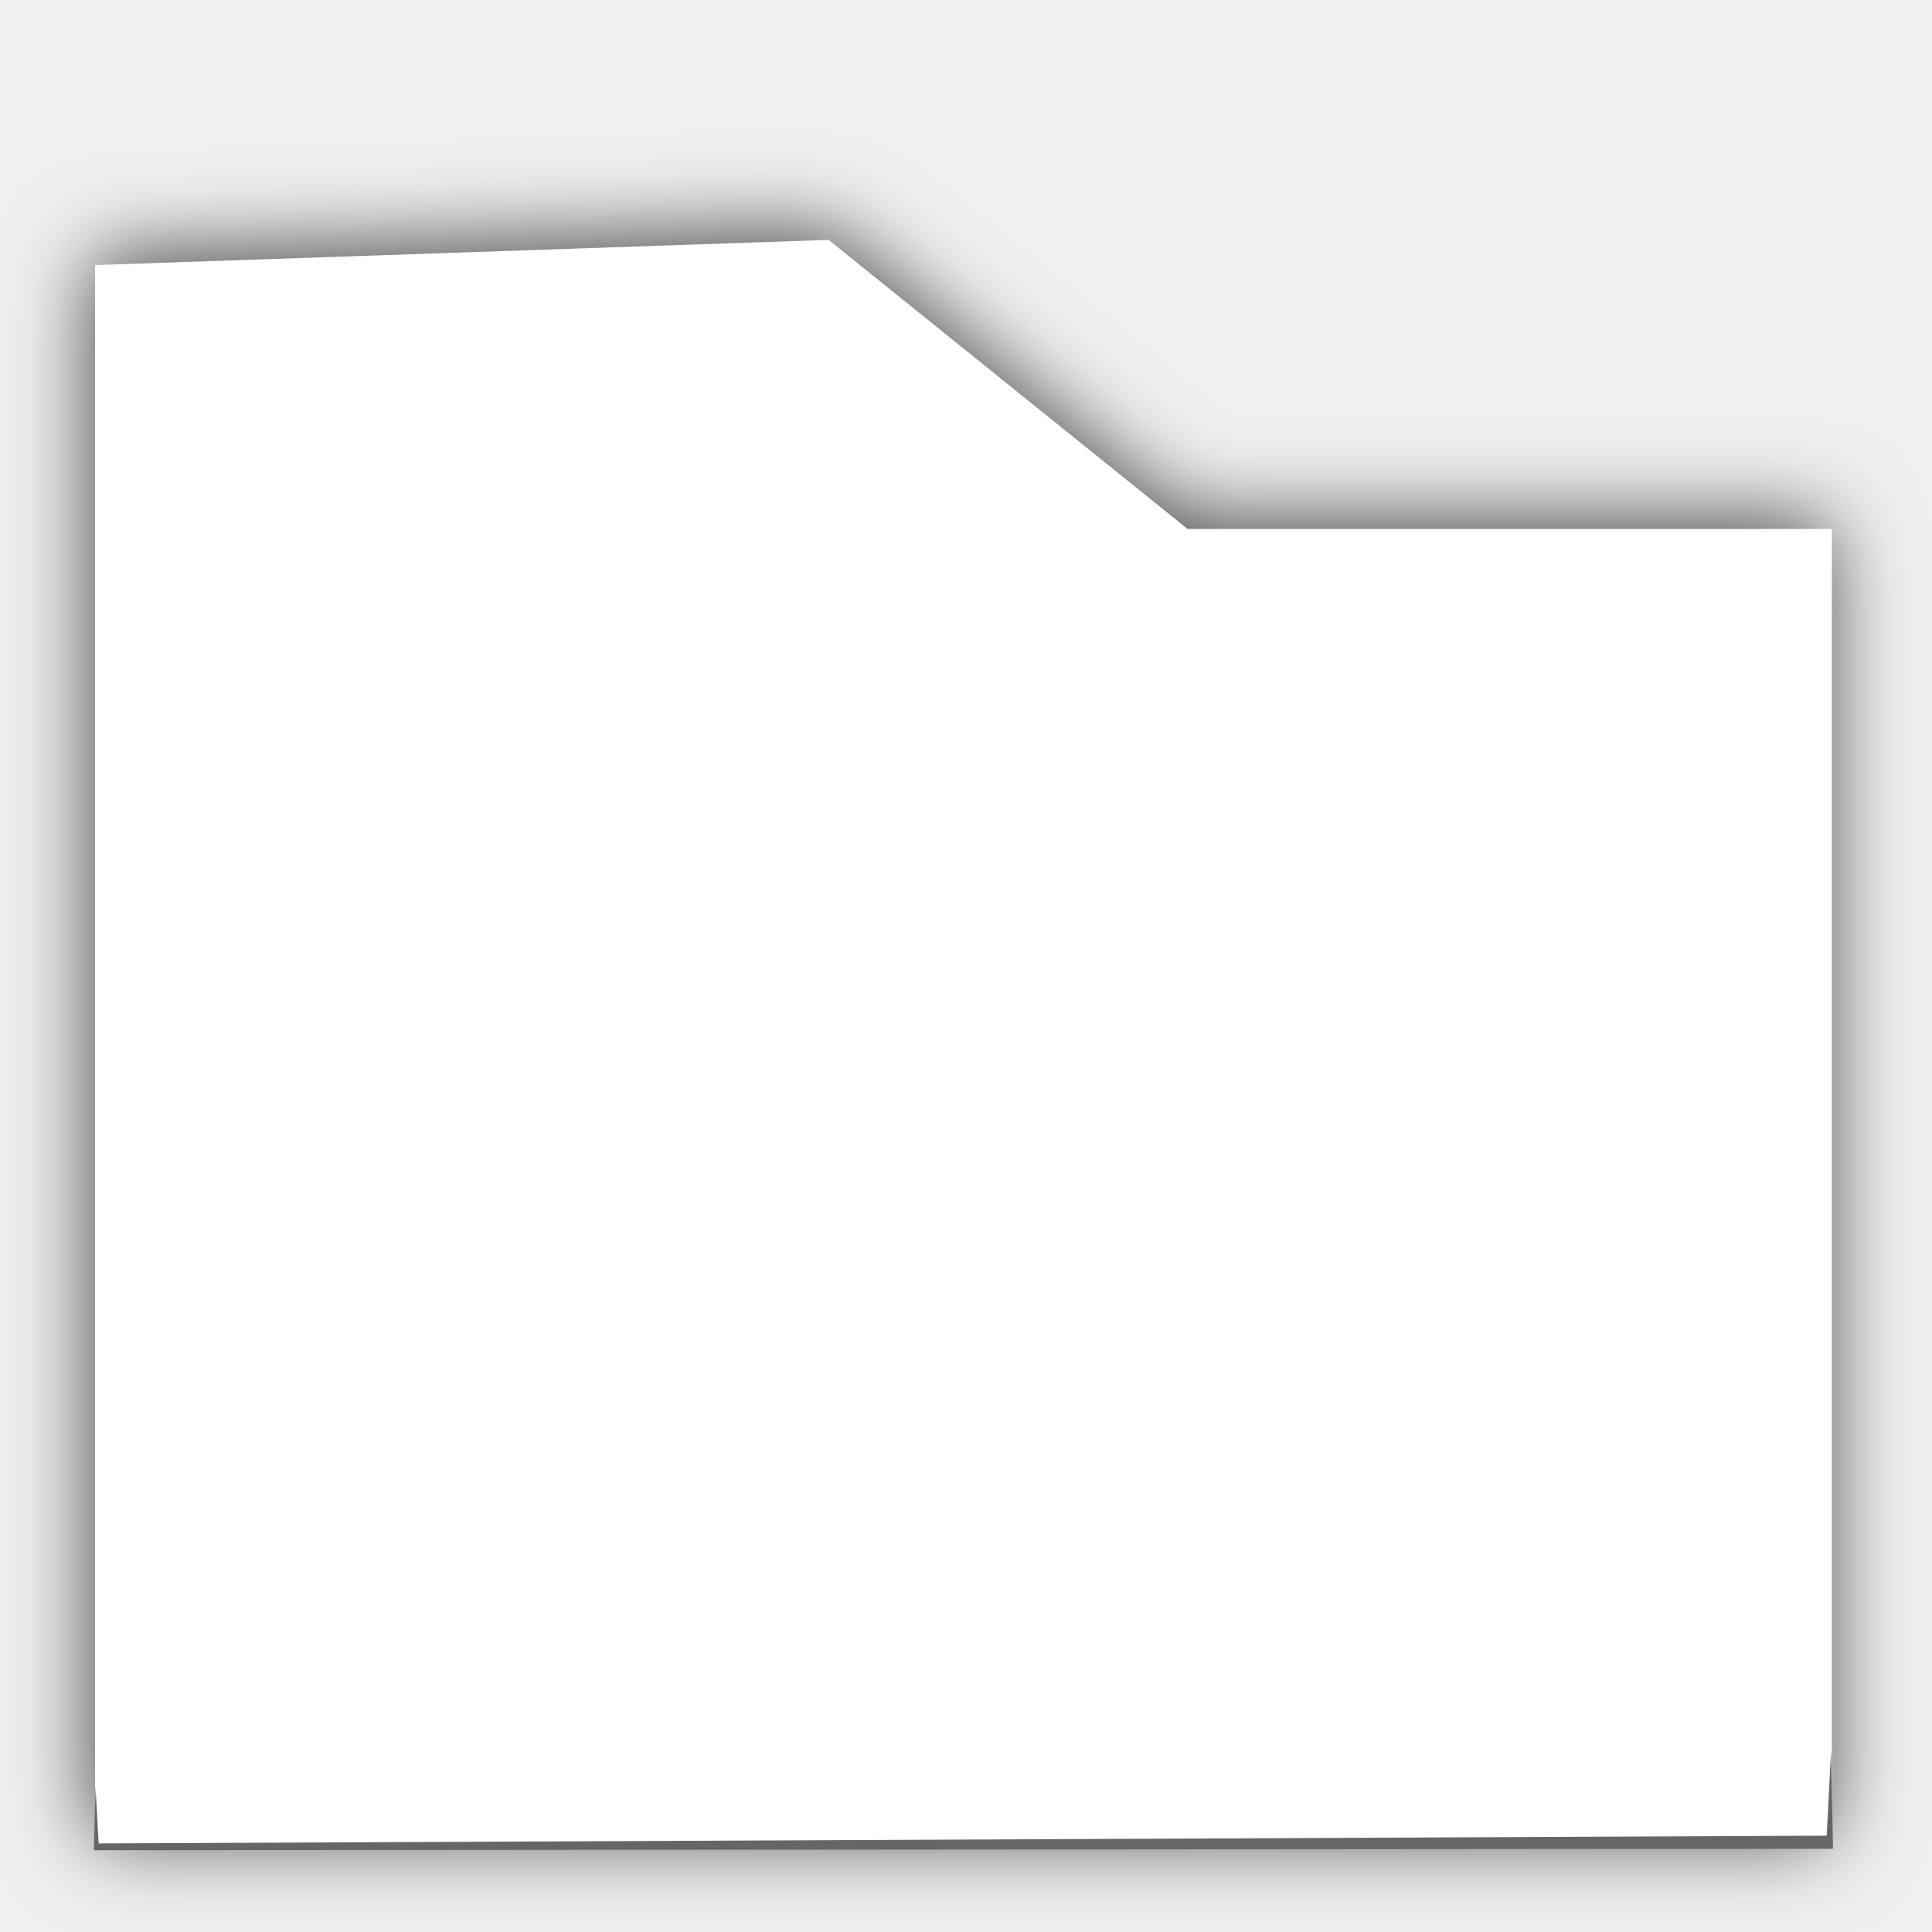
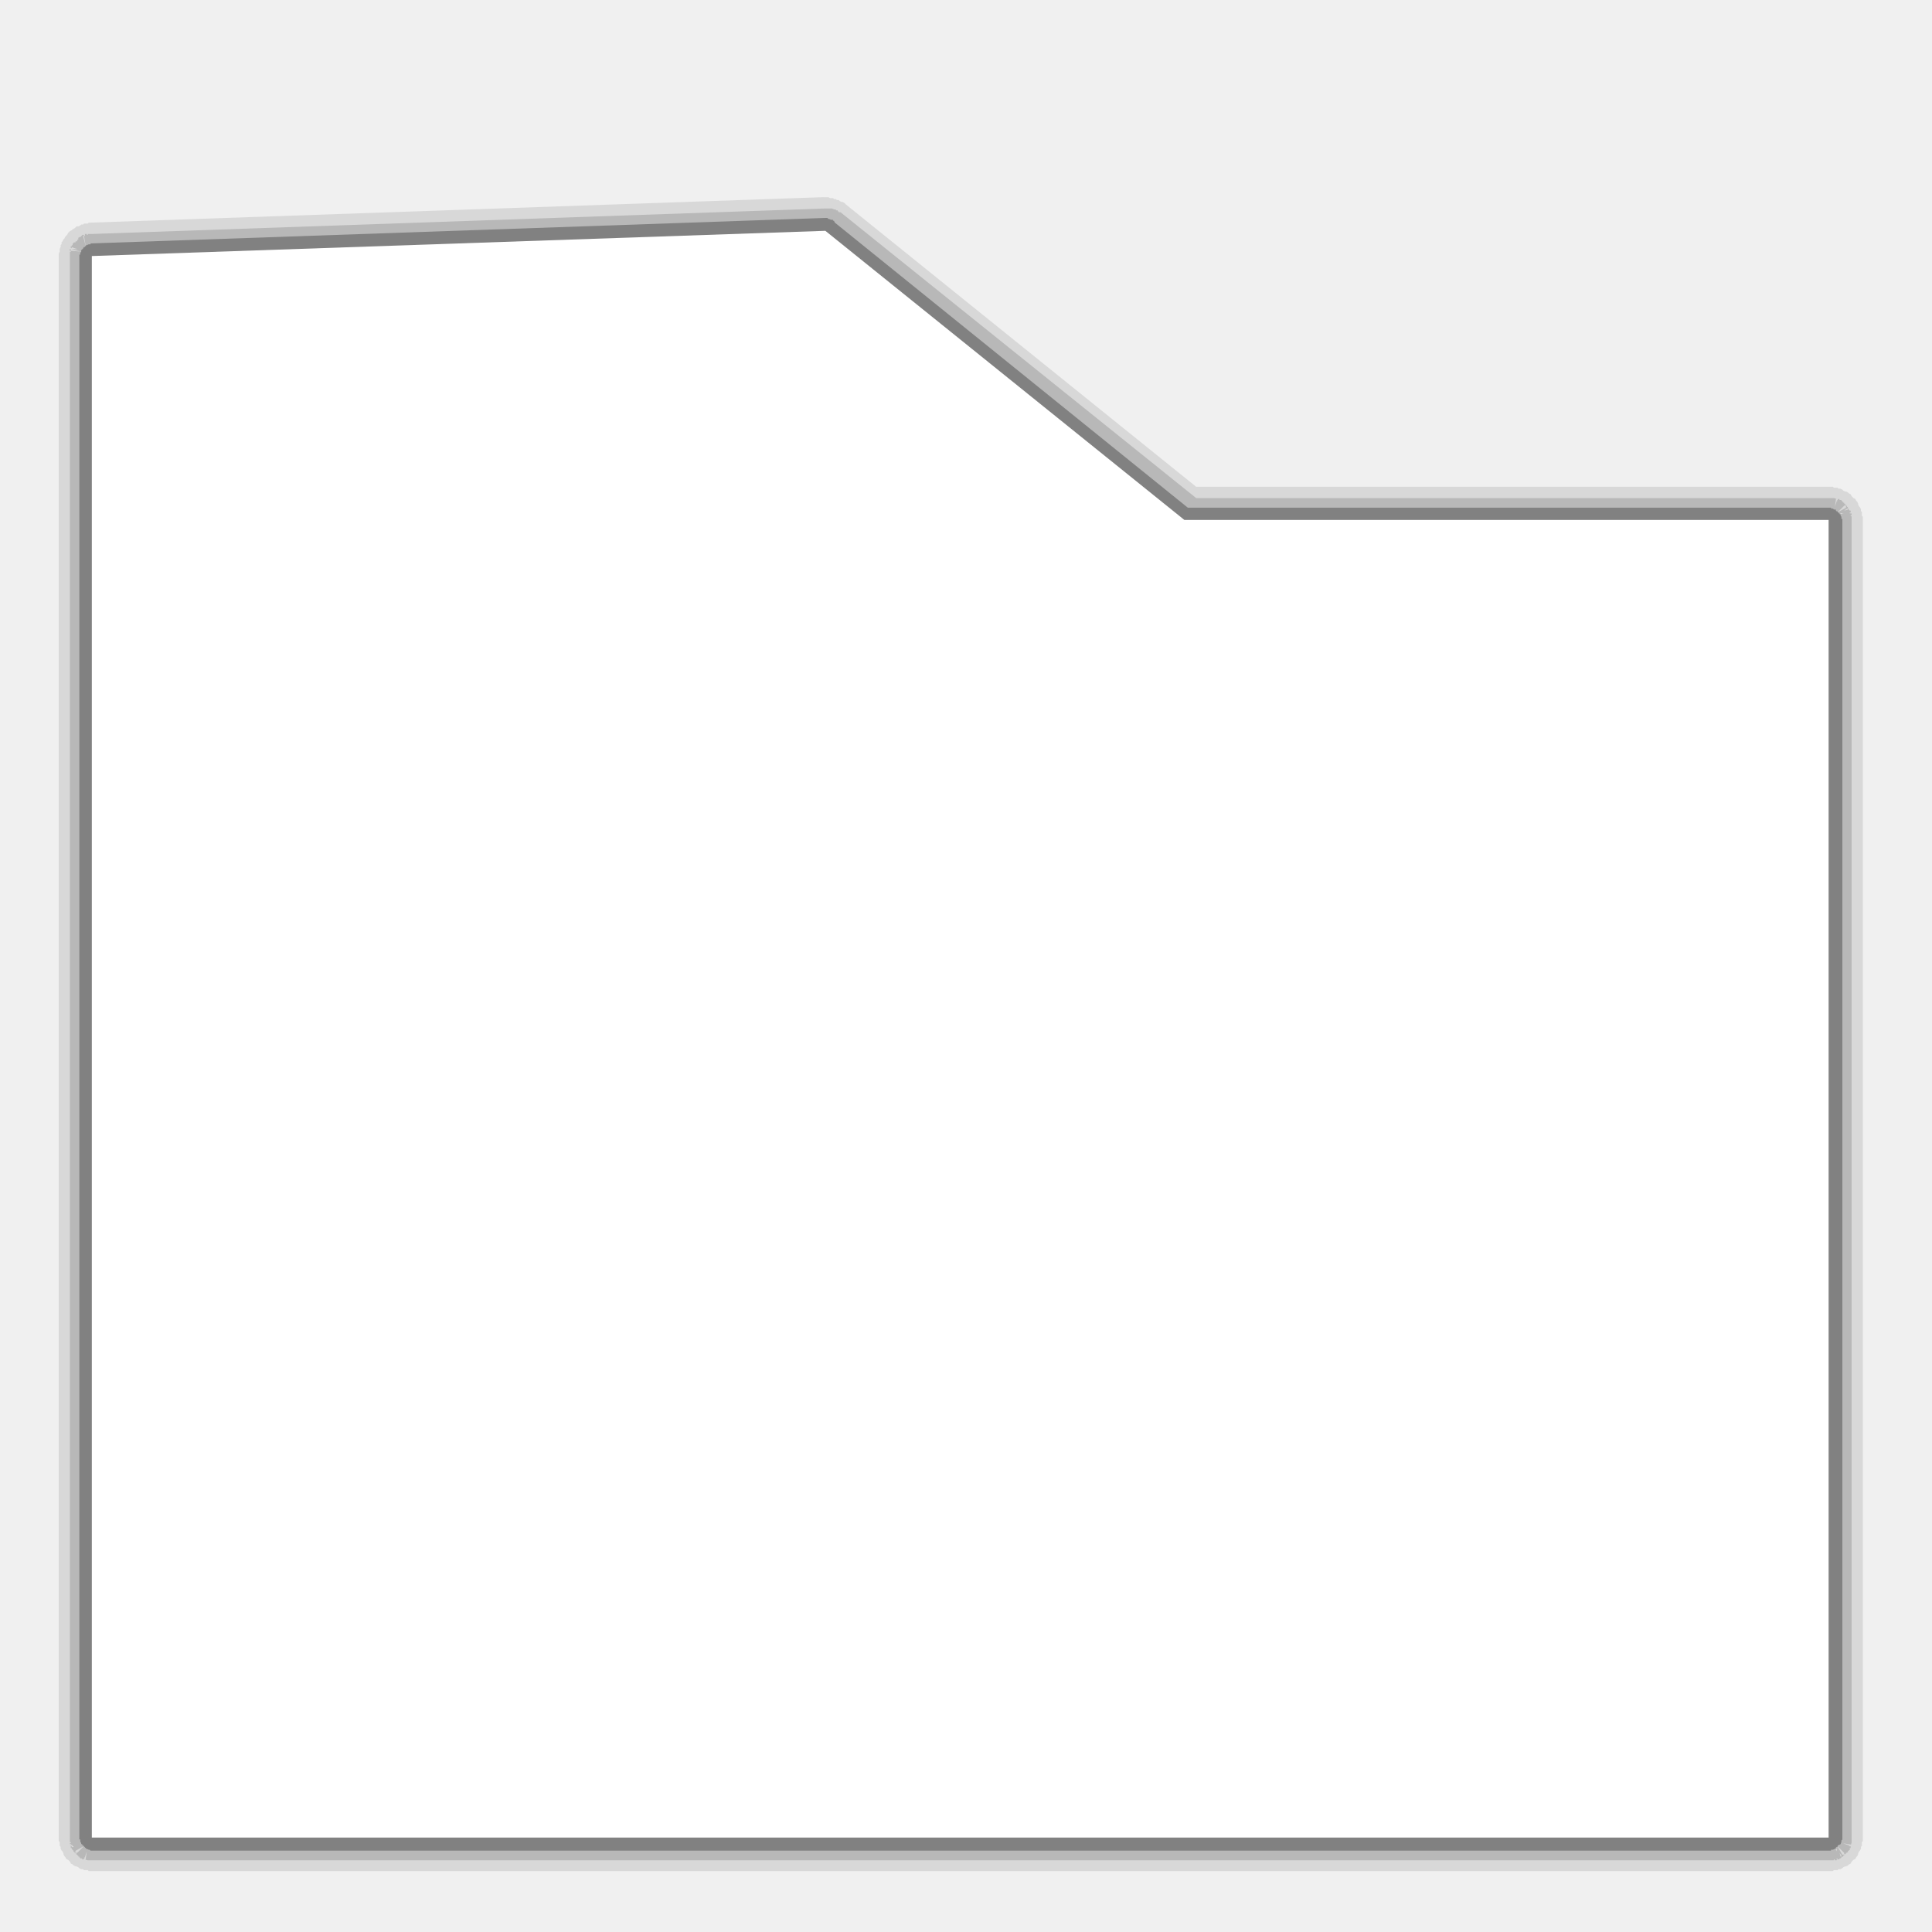
- <svg xmlns="http://www.w3.org/2000/svg" width="64px" height="64px" id="svg2985" version="1.1">
+ <svg xmlns="http://www.w3.org/2000/svg" version="1.1" width="64" height="64" id="svg2985">
  <defs id="defs2987">
    <linearGradient id="linearGradient3765">
-       <stop style="stop-color:#c8c8c8;stop-opacity:1;" offset="0" id="stop3767" />
-       <stop style="stop-color:#ffffff;stop-opacity:1;" offset="1" id="stop3769" />
+       <stop id="stop3767" style="stop-color:#c8c8c8;stop-opacity:1" offset="0" />
+       <stop id="stop3769" style="stop-color:#ffffff;stop-opacity:1" offset="1" />
    </linearGradient>
-     <filter id="filter3787">
-       <feGaussianBlur stdDeviation="1.382" id="feGaussianBlur3789" />
-     </filter>
-     <filter id="filter3814">
-       <feGaussianBlur stdDeviation="1.384" id="feGaussianBlur3816" />
-     </filter>
  </defs>
-   <g id="g3755">
-     <path style="fill:#000000;stroke:none;display:inline;filter:url(#filter3814);opacity:0.7" d="m 3.052,8.495 0,52.39 57.533,0 0,-43.648 -21.342,0 -11.892,-9.578 z" id="path3758-0" />
+   <g id="g3755" style="display:inline">
+     <path style="opacity:0.1;fill:#000000;stroke:none;display:inline" id="path2992" d="M 27.281,6.531 3,7.375 c -1.527e-4,8.7e-6 -0.062,-1.59e-5 -0.062,0 -1.521e-4,1.59e-5 -0.031,0.031 -0.031,0.031 -1.512e-4,2.31e-5 -0.062,-3.02e-5 -0.062,0 -1.5e-4,3.02e-5 -0.062,-3.73e-5 -0.062,0 -1.484e-4,3.73e-5 -0.031,0.031 -0.031,0.031 -1.464e-4,4.42e-5 -0.062,-5.11e-5 -0.062,0 -1.442e-4,5.11e-5 -0.031,0.031 -0.031,0.031 -1.416e-4,5.79e-5 -0.062,0.031 -0.062,0.031 -1.387e-4,6.45e-5 -0.062,-7.1e-5 -0.062,0 -1.355e-4,7.1e-5 -0.031,0.031 -0.031,0.031 -1.32e-4,7.73e-5 -0.031,0.031 -0.031,0.031 -1.282e-4,8.35e-5 -0.062,0.031 -0.062,0.031 -1.241e-4,8.95e-5 -0.031,0.031 -0.031,0.031 -1.197e-4,9.52e-5 -0.062,0.031 -0.062,0.031 -1.151e-4,1.008e-4 -0.031,0.031 -0.031,0.031 -1.102e-4,1.061e-4 -0.031,0.031 -0.031,0.031 -1.05e-4,1.112e-4 -0.031,0.062 -0.031,0.062 -9.97e-5,1.161e-4 -0.031,0.031 -0.031,0.031 -9.41e-5,1.206e-4 -0.031,0.031 -0.031,0.031 -8.82e-5,1.25e-4 -0.031,0.062 -0.031,0.062 -8.22e-5,1.29e-4 -0.031,0.031 -0.031,0.031 -7.6e-5,1.327e-4 -0.031,0.062 -0.031,0.062 -6.97e-5,1.362e-4 -0.031,0.031 -0.031,0.031 -6.31e-5,1.393e-4 5.65e-5,0.062 0,0.062 -5.65e-5,1.422e-4 -0.031,0.031 -0.031,0.031 -4.97e-5,1.447e-4 4.28e-5,0.062 0,0.062 -4.28e-5,1.469e-4 -0.031,0.062 -0.031,0.062 -3.58e-5,1.487e-4 2.87e-5,0.031 0,0.031 -2.87e-5,1.502e-4 2.16e-5,0.062 0,0.062 -2.16e-5,1.514e-4 -0.031,0.062 -0.031,0.062 -1.44e-5,1.523e-4 7.2e-6,0.031 0,0.031 -7.2e-6,1.528e-4 -1e-7,0.062 0,0.062 l 0,52.375 c 2e-7,1.58e-4 -8e-6,0.062 0,0.062 8e-6,1.58e-4 -1.57e-5,0.062 0,0.062 1.57e-5,1.58e-4 0.031,0.031 0.031,0.031 2.34e-5,1.57e-4 -3.1e-5,0.062 0,0.062 3.1e-5,1.55e-4 -3.86e-5,0.062 0,0.062 3.86e-5,1.54e-4 0.031,0.031 0.031,0.031 4.61e-5,1.52e-4 -5.35e-5,0.062 0,0.062 5.35e-5,1.49e-4 0.031,0.062 0.031,0.062 6.07e-5,1.46e-4 0.031,0.031 0.031,0.031 6.78e-5,1.43e-4 0.031,0.062 0.031,0.062 7.47e-5,1.4e-4 -8.15e-5,0.031 0,0.031 8.15e-5,1.36e-4 0.031,0.062 0.031,0.062 8.81e-5,1.32e-4 0.031,0.031 0.031,0.031 9.44e-5,1.27e-4 0.031,0.062 0.031,0.062 1.005e-4,1.22e-4 0.062,0.031 0.062,0.031 1.064e-4,1.17e-4 0.031,0.031 0.031,0.031 1.12e-4,1.12e-4 0.031,0.031 0.031,0.031 1.174e-4,1.06e-4 0.031,0.062 0.031,0.062 1.224e-4,1.01e-4 0.062,0.031 0.062,0.031 1.272e-4,9.4e-5 0.031,0.031 0.031,0.031 1.317e-4,8.8e-5 0.062,0.031 0.062,0.031 1.358e-4,8.1e-5 0.031,-7.5e-5 0.031,0 1.397e-4,7.5e-5 0.062,0.031 0.062,0.031 1.432e-4,6.8e-5 0.031,0.031 0.031,0.031 1.463e-4,6.1e-5 0.062,0.031 0.062,0.031 1.491e-4,5.3e-5 0.062,-4.6e-5 0.062,0 1.516e-4,4.6e-5 0.031,0.031 0.031,0.031 1.536e-4,3.9e-5 0.062,-3.1e-5 0.062,0 1.553e-4,3.1e-5 0.062,-2.3e-5 0.062,0 1.567e-4,2.3e-5 0.031,0.031 0.031,0.031 1.576e-4,1.6e-5 0.062,-8e-6 0.062,0 1.582e-4,8e-6 0.062,0 0.062,0 l 57.531,0 c 1.58e-4,0 0.062,8e-6 0.062,0 1.58e-4,-8e-6 0.062,1.6e-5 0.062,0 1.58e-4,-1.6e-5 0.031,-0.031 0.031,-0.031 1.57e-4,-2.3e-5 0.062,3.1e-5 0.062,0 1.55e-4,-3.1e-5 0.062,3.9e-5 0.062,0 1.54e-4,-3.9e-5 0.031,-0.031 0.031,-0.031 1.52e-4,-4.6e-5 0.062,5.3e-5 0.062,0 1.49e-4,-5.3e-5 0.062,-0.031 0.062,-0.031 1.46e-4,-6.1e-5 0.031,-0.031 0.031,-0.031 1.43e-4,-6.8e-5 0.062,-0.031 0.062,-0.031 1.4e-4,-7.5e-5 0.031,8.1e-5 0.031,0 1.36e-4,-8.1e-5 0.062,-0.031 0.062,-0.031 1.32e-4,-8.8e-5 0.031,-0.031 0.031,-0.031 1.27e-4,-9.4e-5 0.062,-0.031 0.062,-0.031 1.22e-4,-1.01e-4 0.031,-0.062 0.031,-0.062 1.17e-4,-1.06e-4 0.031,-0.031 0.031,-0.031 1.12e-4,-1.12e-4 0.031,-0.031 0.031,-0.031 1.06e-4,-1.17e-4 0.062,-0.031 0.062,-0.031 1.01e-4,-1.22e-4 0.031,-0.062 0.031,-0.062 9.4e-5,-1.27e-4 0.031,-0.031 0.031,-0.031 8.8e-5,-1.32e-4 0.031,-0.062 0.031,-0.062 8.1e-5,-1.36e-4 -7.5e-5,-0.031 0,-0.031 7.5e-5,-1.4e-4 0.031,-0.062 0.031,-0.062 6.8e-5,-1.43e-4 0.031,-0.031 0.031,-0.031 6.1e-5,-1.46e-4 0.031,-0.062 0.031,-0.062 5.3e-5,-1.49e-4 -4.6e-5,-0.062 0,-0.062 4.6e-5,-1.52e-4 0.031,-0.031 0.031,-0.031 3.9e-5,-1.54e-4 -3.1e-5,-0.062 0,-0.062 3.1e-5,-1.55e-4 -2.3e-5,-0.062 0,-0.062 2.3e-5,-1.57e-4 0.031,-0.031 0.031,-0.031 1.6e-5,-1.58e-4 -8e-6,-0.062 0,-0.062 8e-6,-1.58e-4 0,-0.062 0,-0.062 l 0,-43.625 c 0,-1.58e-4 8e-6,-0.062 0,-0.062 -8e-6,-1.58e-4 1.6e-5,-0.062 0,-0.062 -1.6e-5,-1.58e-4 -0.031,-0.031 -0.031,-0.031 -2.3e-5,-1.57e-4 3.1e-5,-0.062 0,-0.062 -3.1e-5,-1.55e-4 3.9e-5,-0.062 0,-0.062 -3.9e-5,-1.54e-4 -0.031,-0.031 -0.031,-0.031 -4.6e-5,-1.52e-4 5.3e-5,-0.062 0,-0.062 -5.3e-5,-1.49e-4 -0.031,-0.062 -0.031,-0.062 -6.1e-5,-1.46e-4 -0.031,-0.031 -0.031,-0.031 -6.8e-5,-1.43e-4 -0.031,-0.062 -0.031,-0.062 -7.5e-5,-1.4e-4 8.1e-5,-0.031 0,-0.031 -8.1e-5,-1.36e-4 -0.031,-0.062 -0.031,-0.062 -8.8e-5,-1.32e-4 -0.031,-0.031 -0.031,-0.031 -9.4e-5,-1.27e-4 -0.031,-0.062 -0.031,-0.062 -1.01e-4,-1.22e-4 -0.062,-0.031 -0.062,-0.031 -1.06e-4,-1.17e-4 -0.031,-0.031 -0.031,-0.031 -1.12e-4,-1.12e-4 -0.031,-0.031 -0.031,-0.031 -1.17e-4,-1.06e-4 -0.031,-0.062 -0.031,-0.062 -1.22e-4,-1.01e-4 -0.062,-0.031 -0.062,-0.031 -1.27e-4,-9.4e-5 -0.031,-0.031 -0.031,-0.031 -1.32e-4,-8.8e-5 -0.062,-0.031 -0.062,-0.031 -1.36e-4,-8.1e-5 -0.031,7.5e-5 -0.031,0 -1.4e-4,-7.5e-5 -0.062,-0.031 -0.062,-0.031 -1.43e-4,-6.8e-5 -0.031,-0.031 -0.031,-0.031 -1.46e-4,-6.1e-5 -0.062,-0.031 -0.062,-0.031 -1.49e-4,-5.3e-5 -0.062,4.6e-5 -0.062,0 -1.52e-4,-4.6e-5 -0.031,-0.031 -0.031,-0.031 -1.54e-4,-3.9e-5 -0.062,3.1e-5 -0.062,0 -1.55e-4,-3.1e-5 -0.062,2.3e-5 -0.062,0 -1.57e-4,-2.3e-5 -0.031,-0.031 -0.031,-0.031 -1.58e-4,-1.6e-5 -0.062,8e-6 -0.062,0 -1.58e-4,-8e-6 -0.062,0 -0.062,0 L 39.625,16.125 28.031,6.781 C 28.031,6.781 28,6.75 28,6.75 c -1.17e-4,-8.6e-5 -0.031,-0.031 -0.031,-0.031 -1.2e-4,-8.07e-5 -0.062,-0.031 -0.062,-0.031 -1.24e-4,-7.52e-5 -0.031,6.96e-5 -0.031,0 -1.27e-4,-6.96e-5 -0.062,-0.031 -0.062,-0.031 -1.3e-4,-6.38e-5 -0.031,-0.031 -0.031,-0.031 -1.33e-4,-5.79e-5 -0.062,5.19e-5 -0.062,0 -1.35e-4,-5.19e-5 -0.031,-0.031 -0.031,-0.031 -1.37e-4,-4.58e-5 -0.062,3.96e-5 -0.062,0 -1.39e-4,-3.96e-5 -0.031,-0.031 -0.031,-0.031 -1.41e-4,-3.33e-5 -0.062,2.7e-5 -0.062,0 -1.42e-4,-2.7e-5 -0.031,2.06e-5 -0.031,0 -1.43e-4,-2.06e-5 -0.062,-0.031 -0.062,-0.031 -1.44e-4,-1.41e-5 -0.031,7.6e-6 -0.031,0 -1.45e-4,-7.6e-6 -0.062,1.2e-6 -0.062,0 -1.45e-4,-1.2e-6 -0.062,-5.3e-6 -0.062,0 z" />
+     <path style="opacity:0.15;fill:#000000;stroke:none;display:inline" id="path2994" d="M 27.344,6.906 3.062,7.75 c 0.008,0 -0.03,-2.95e-5 -0.031,0 -8.626e-4,-2.95e-5 -0.039,0 -0.031,0 0.004,0 -0.035,2.055e-4 -0.031,0 0.004,-2.055e-4 -0.035,4.104e-4 -0.031,0 a 0.389,0.389 0 0 0 -0.031,0 c 0,0 -5.021e-4,0.026 0,0.031 -0.004,-5.72e-5 -0.025,2.66e-5 -0.031,0 -6.662e-4,-0.005 0,-0.031 0,-0.031 a 0.389,0.389 0 0 0 -0.031,0 0.389,0.389 0 0 0 -0.031,0 c 0,0 0.004,0.029 0,0.031 0,0 -6.879e-4,0.027 0,0.031 -1.304e-4,1.15e-5 -0.031,-1.44e-5 -0.031,0 0,0 0.062,0.375 0.062,0.375 0,0 -0.094,-0.375 -0.094,-0.375 a 0.389,0.389 0 0 0 0.031,0 c -8.929e-4,-0.004 0,-0.031 0,-0.031 -0.011,0.006 -0.021,-0.006 -0.031,0 0,0 -0.031,0 -0.031,0 a 0.389,0.389 0 0 0 0,0.031 0.389,0.389 0 0 0 -0.031,0 c 0,0 0.003,0.029 0,0.031 -0.005,0.004 -0.023,-0.006 -0.031,0 C 2.634,7.861 2.594,7.875 2.594,7.875 a 0.389,0.389 0 0 0 0,0.031 c -0.007,0.008 0.005,0.026 0,0.031 -0.002,0.003 -0.031,0 -0.031,0 l 0,0.031 C 2.55,7.99 2.531,8 2.531,8 c 0,0 -0.028,-0.008 -0.031,0 0,0 0.003,0.029 0,0.031 -0.005,0.005 -0.023,-0.007 -0.031,0 -0.008,0.007 -0.031,0 -0.031,0 a 0.389,0.389 0 0 0 0,0.031 0.389,0.389 0 0 0 -0.031,0 0.389,0.389 0 0 0 0,0.031 0.389,0.389 0 0 0 0,0.031 0.389,0.389 0 0 0 -0.031,0 c 0,0 0.005,0.02 0,0.031 -0.005,0.011 -0.031,0 -0.031,0 0,0 0,0.031 0,0.031 a 0.389,0.389 0 0 0 0,0.031 c 0,0 0.027,0.01 0.031,0 0,0 0,-0.031 0,-0.031 0,0 0.091,0.038 0.188,0.062 -0.03,-0.007 -0.036,0.006 -0.062,0 -0.057,-0.005 -0.125,-4.32e-5 -0.125,0 0,0 0.174,0.044 0.281,0.062 -0.081,-0.006 -0.237,-0.028 -0.281,-0.031 0.052,0.009 0.344,0.062 0.344,0.062 -9.4e-6,7.49e-5 -0.289,-0.031 -0.344,-0.031 -0.008,-0.001 -0.027,6.666e-4 -0.031,0 1.73e-5,-2.641e-4 5.54e-5,0.028 0,0.031 -0.005,-1.03e-5 -0.031,-3.443e-4 -0.031,0 -4.276e-4,0.008 4.91e-5,0.028 0,0.031 4.104e-4,-0.004 -2.055e-4,0.035 0,0.031 2.055e-4,-0.004 0,0.035 0,0.031 0,-0.008 -2.95e-5,0.03 0,0.031 -2.95e-5,8.626e-4 0,0.039 0,0.031 l 0,52.375 c 0,-0.008 -2.95e-5,0.03 0,0.031 4.104e-4,-0.004 -2.055e-4,0.035 0,0.031 0,-0.004 2.055e-4,0.035 0,0.031 2.31e-5,0.002 -3.06e-4,0.024 0,0.031 4.91e-5,0.003 -4.275e-4,0.023 0,0.031 0,0 0.027,5.87e-4 0.031,0 6.92e-5,0.003 -6.256e-4,0.021 0,0.031 -0.005,6.66e-4 -0.031,0 -0.031,0 0,0 0,0.031 0,0.031 l 0.031,0 L 2.375,61.125 c 0.005,-6.88e-4 0.023,0.001 0.031,0 -0.002,4.49e-4 0.002,0.031 0,0.031 0.005,-7.01e-4 0.023,0.001 0.031,0 1.538e-4,0.005 2.74e-5,0.032 0,0.031 -0.008,0.002 -0.027,-9.15e-4 -0.031,0 a 0.389,0.389 0 0 0 -0.031,0 0.389,0.389 0 0 0 0,-0.031 c -0.004,8.93e-4 -0.031,0 -0.031,0 0.006,0.011 -0.006,0.021 0,0.031 0,0 0,0.031 0,0.031 a 0.389,0.389 0 0 0 0.031,0 0.389,0.389 0 0 0 0,0.031 c 0,0 0.021,0.018 0.031,0.031 0.011,0.014 0.023,0.021 0.031,0.031 0,0 -0.007,0.02 0,0.031 l 0.031,0 c 0.004,0.004 -0.004,0.028 0,0.031 0.008,0.007 0.031,0 0.031,0 -0.004,-0.003 0.004,-0.028 0,-0.031 -0.008,-0.005 0.01,-0.024 0,-0.031 L 2.781,61.156 2.562,61.375 c 0,0 -0.022,0.004 -0.031,0 l 0,0.031 a 0.389,0.389 0 0 0 0,0.031 c 0.008,0.007 0.025,-0.005 0.031,0 0.006,0.005 0,0.031 0,0.031 0,0 0.026,-0.004 0.031,0 0.003,0.003 -0.003,0.029 0,0.031 0.006,0.005 0.031,0 0.031,0 0.005,0.004 0,0.031 0,0.031 0.012,0.006 0.031,0 0.031,0 a 0.389,0.389 0 0 0 0,0.031 c 0.013,0.005 0.031,0 0.031,0 0,0 0.031,0 0.031,0 0.012,0.006 0,0.031 0,0.031 a 0.389,0.389 0 0 0 0.062,0 c 0,0 -9.156e-4,-0.027 0,-0.031 l 0.031,0 -0.031,-0.031 c 4.188e-4,-0.002 0.031,0.002 0.031,0 l 0.062,-0.188 c -0.007,0.101 -0.029,0.184 -0.031,0.219 -3.473e-4,0.005 -1.08e-5,0.031 0,0.031 0,0 -0.031,0 -0.031,0 A 0.389,0.389 0 0 0 2.906,61.625 c -0.004,-4.1e-4 0.035,2.05e-4 0.031,0 -0.004,0 0.035,-2.05e-4 0.031,0 -0.004,2.05e-4 0.035,-4.1e-4 0.031,0 -0.008,0 0.03,2.9e-5 0.031,0 8.626e-4,2.9e-5 0.039,0 0.031,0 l 57.531,0 c 8.63e-4,2.9e-5 0.039,0 0.031,0 -0.008,0 0.03,2.9e-5 0.031,0 -0.004,-2.05e-4 0.035,0 0.031,0 0.004,4e-5 0.026,-1.4e-5 0.031,0 0.003,-4.9e-5 0.023,4.28e-4 0.031,0 0,0 5.87e-4,-0.027 0,-0.031 0.004,5.7e-5 0.025,-2.7e-5 0.031,0 6.67e-4,0.005 0,0.031 0,0.031 0,0 0.031,0 0.031,0 a 0.389,0.389 0 0 0 0.031,0 c 0,0 0.014,-0.022 0.031,-0.031 0,0 -0.031,0 -0.031,0 0,0 6.88e-4,-0.027 0,-0.031 l 0.031,0 0,0.031 c 0.011,-0.006 0.021,0.006 0.031,0 0,0 0.031,0 0.031,0 a 0.389,0.389 0 0 0 0,-0.031 0.389,0.389 0 0 0 0.031,0 c 0,0 0.018,-0.021 0.031,-0.031 0.014,-0.011 0.021,-0.023 0.031,-0.031 0,0 0.023,0.007 0.031,0 l 0,-0.031 c 0.012,-0.006 0.031,0 0.031,0 0.007,-0.008 0,-0.031 0,-0.031 -0.003,0.004 -0.028,-0.004 -0.031,0 l -0.031,0 -0.156,-0.281 0.219,0.219 0,0.031 c 0,0 0.031,0.031 0.031,0.031 l 0,-0.031 c 0.008,-0.007 0.026,0.005 0.031,0 0.007,-0.008 -0.005,-0.025 0,-0.031 0.005,-0.006 0.031,0 0.031,0 0,0 0.021,-0.017 0.031,-0.031 0.005,-0.006 0,-0.031 0,-0.031 0.003,-0.006 0.028,0.006 0.031,0 0.006,-0.012 0,-0.031 0,-0.031 a 0.389,0.389 0 0 0 0.031,0 0.389,0.389 0 0 0 0,-0.031 c 0,0 0,-0.031 0,-0.031 0.006,-0.012 0.031,0 0.031,0 0,0 0,-0.031 0,-0.031 0,0 0,-0.031 0,-0.031 l -0.031,0 -0.031,0 0.031,-0.031 -0.031,0 -0.188,-0.062 c 0.101,0.007 0.184,0.029 0.219,0.031 0.005,3.47e-4 0.031,1.1e-5 0.031,0 0,0 0,0.031 0,0.031 a 0.389,0.389 0 0 0 0.031,-0.094 c -4.1e-4,0.004 2.05e-4,-0.035 0,-0.031 0,0.004 -2.05e-4,-0.035 0,-0.031 2.9e-5,-8.63e-4 0,-0.039 0,-0.031 0,0.008 2.9e-5,-0.03 0,-0.031 2.9e-5,-8.63e-4 0,-0.039 0,-0.031 l 0,-43.625 c 0,0.008 2.9e-5,-0.03 0,-0.031 2.9e-5,-8.63e-4 0,-0.039 0,-0.031 0,0.004 -2.05e-4,-0.035 0,-0.031 2.05e-4,0.004 -4.1e-4,-0.035 0,-0.031 a 0.389,0.389 0 0 0 0,-0.031 c 0,0 -0.026,-5.03e-4 -0.031,0 -5.5e-5,-0.003 -1.7e-5,-0.032 0,-0.031 0.005,-6.67e-4 0.031,0 0.031,0 0,0 0,-0.031 0,-0.031 a 0.389,0.389 0 0 0 0,-0.031 c 0,0 -0.029,0.004 -0.031,0 0,0 -0.027,-6.88e-4 -0.031,0 l 0,-0.031 c 0.004,-8.93e-4 0.031,0 0.031,0 -0.006,-0.011 0.006,-0.021 0,-0.031 0,0 0,-0.031 0,-0.031 a 0.389,0.389 0 0 0 -0.031,0 c 0,0 -0.019,-0.017 -0.031,-0.031 -0.008,-0.01 0,-0.031 0,-0.031 -0.004,-0.005 -0.027,0.006 -0.031,0 0.004,0.004 -0.004,0.027 0,0.031 l -0.125,0.031 0.094,-0.062 c 0,0 0.023,-0.009 0.031,0 0,0 0.005,-0.02 0,-0.031 -0.005,-0.006 0,-0.031 0,-0.031 0,0 -0.023,0.007 -0.031,0 -0.004,-0.004 0.004,-0.028 0,-0.031 -0.006,-0.009 -0.031,0 -0.031,0 0.004,0.003 -0.004,0.028 0,0.031 0.008,0.005 -0.01,0.024 0,0.031 L 60.875,16.969 61.094,16.75 l 0.031,0 c -0.007,-0.004 0.007,-0.027 0,-0.031 a 0.389,0.389 0 0 0 0,-0.031 c -0.005,-0.006 -0.031,0 -0.031,0 -0.006,-0.005 0,-0.031 0,-0.031 a 0.389,0.389 0 0 1 -0.031,0 c -0.004,-0.004 0.004,-0.028 0,-0.031 0,0 -0.019,0.006 -0.031,0 -0.006,-0.003 0.006,-0.028 0,-0.031 a 0.389,0.389 0 0 1 -0.031,0 0.389,0.389 0 0 0 0,-0.031 c -0.013,-0.005 -0.031,0 -0.031,0 0,0 -0.031,0 -0.031,0 -0.012,-0.006 0,-0.031 0,-0.031 a 0.389,0.389 0 0 0 -0.062,0 l 0,0.031 -0.031,0 0.031,0.031 -0.031,0 -0.062,0.188 c 0.007,-0.101 0.029,-0.184 0.031,-0.219 3.47e-4,-0.005 1.1e-5,-0.031 0,-0.031 0,0 0.031,0 0.031,0 A 0.389,0.389 0 0 0 60.75,16.5 c 0.004,4.1e-4 -0.035,-2.05e-4 -0.031,0 0.004,2.05e-4 -0.035,0 -0.031,0 0.008,0 -0.03,-2.9e-5 -0.031,0 -8.63e-4,-2.9e-5 -0.039,0 -0.031,0 0.008,0 -0.03,-2.9e-5 -0.031,0 L 39.625,16.5 27.844,7.031 a 0.389,0.389 0 0 0 -0.062,0 0.389,0.389 0 0 0 0,-0.031 c 0,0 -0.02,0.006 -0.031,0 a 0.389,0.389 0 0 0 0,-0.031 c -0.012,-0.006 -0.031,0 -0.031,0 0,0 -0.021,0.002 -0.031,0 0,0 0,-0.031 0,-0.031 0,0 -0.02,0.004 -0.031,0 a 0.389,0.389 0 0 0 -0.031,0 0.389,0.389 0 0 0 -0.062,-0.031 c 0,0 -0.031,0 -0.031,0 0,0 -0.031,0 -0.031,0 a 0.389,0.389 0 0 0 -0.031,0 c 0.004,4.104e-4 -0.035,-2.055e-4 -0.031,0 0.004,0 -0.035,2.055e-4 -0.031,0 -8.63e-4,-2.95e-5 -0.039,0 -0.031,0 0.008,0 -0.03,-2.95e-5 -0.031,0 z M 61.125,16.75 c 0.014,0.008 0.031,0 0.031,0 -0.004,-0.004 0.002,-0.029 0,-0.031 0,0 -0.031,0.031 -0.031,0.031 z M 2.531,61.375 c 0,0 -0.023,0.006 -0.031,0 0.004,0.004 -0.002,0.029 0,0.031 0,0 0.031,-0.031 0.031,-0.031 z m -0.188,-0.219 c 0,0 0,-0.031 0,-0.031 l -0.031,0 c 0,0 0.022,0.014 0.031,0.031 z m 0,-52.844 c 0,0 0,-0.031 0,-0.031 0,0 0,-0.031 0,-0.031 a 0.389,0.389 0 0 0 -0.031,0 c 0,0 0,0.031 0,0.031 0,0 0,0.031 0,0.031 0,0 0.027,-6.666e-4 0.031,0 z M 60.969,17 c 0.034,-0.009 0.066,0.015 0.125,0 -0.065,0.012 -0.09,0.025 -0.125,0.031 l 0,-0.031 z M 60.812,61.25 c 0.104,-0.029 -0.048,0.156 0.031,0.125 -0.012,-0.065 -0.025,-0.09 -0.031,-0.125 z m 0.125,0.125 L 61,61.469 61,61.5 c -0.004,0.004 -0.027,-0.004 -0.031,0 L 60.938,61.375 z" />
+     <path style="opacity:0.3;fill:#000000;stroke:none;display:inline" id="path2990" d="M 27.344,7.219 3.062,8.062 l -0.031,0 c 0.003,1.103e-4 -0.034,0 -0.031,0 0.001,-1.102e-4 0.004,0.031 0,0.031 -0.004,4.878e-4 -0.033,1.65e-4 -0.031,0 a 0.266,0.266 0 0 0 -0.031,0 0.266,0.266 0 0 0 -0.062,0.031 0.266,0.266 0 0 0 -0.031,0 0.266,0.266 0 0 0 0,0.031 0.266,0.266 0 0 0 -0.031,0 0.266,0.266 0 0 0 0,0.031 0.266,0.266 0 0 0 -0.031,0 0.266,0.266 0 0 0 -0.031,0.031 0.266,0.266 0 0 0 0,0.031 0.266,0.266 0 0 0 -0.031,0 0.266,0.266 0 0 0 0,0.031 0.266,0.266 0 0 0 -0.031,0 0.266,0.266 0 0 0 0,0.031 0.266,0.266 0 0 0 0,0.031 0.266,0.266 0 0 0 -0.031,0.031 0.266,0.266 0 0 0 0,0.031 c 1.65e-4,-0.001 4.878e-4,0.027 0,0.031 -4.878e-4,0.004 -0.031,0.001 -0.031,0 0,-0.003 1.103e-4,0.034 0,0.031 l 0,0.031 0,52.375 0,0.031 c 1.103e-4,-0.003 0,0.034 0,0.031 -1.102e-4,-0.001 0.031,-0.004 0.031,0 0,-0.003 1.103e-4,0.034 0,0.031 a 0.266,0.266 0 0 0 0,0.031 0.266,0.266 0 0 0 0.031,0.062 0.266,0.266 0 0 0 0,0.031 0.266,0.266 0 0 0 0.031,0 0.266,0.266 0 0 0 0,0.031 0.266,0.266 0 0 0 0.031,0 0.266,0.266 0 0 0 0,0.031 0.266,0.266 0 0 0 0.031,0 0.266,0.266 0 0 0 0,0.031 0.266,0.266 0 0 0 0.031,0 0.266,0.266 0 0 0 0,0.031 0.266,0.266 0 0 0 0.031,0 0.266,0.266 0 0 0 0,0.031 0.266,0.266 0 0 0 0.031,0 0.266,0.266 0 0 0 0.062,0.031 0.266,0.266 0 0 0 0.031,0 c -0.003,-3.3e-4 0.034,0.031 0.031,0.031 -0.003,0 0.034,-1.1e-4 0.031,0 -0.001,1.1e-4 0.027,4.88e-4 0.031,0 l 57.531,0 c 0.004,4.88e-4 0.033,1.1e-4 0.031,0 -0.003,0 0.034,-1.1e-4 0.031,0 -0.001,1.1e-4 -0.004,-0.031 0,-0.031 -0.003,-1.1e-4 0.034,0 0.031,0 -0.001,1.1e-4 0.027,4.88e-4 0.031,0 a 0.266,0.266 0 0 0 0.062,-0.031 0.266,0.266 0 0 0 0.031,0 0.266,0.266 0 0 0 0,-0.031 c 7.6e-5,-4.1e-5 0.012,-0.016 0.031,-0.031 a 0.266,0.266 0 0 0 0.031,0 0.266,0.266 0 0 0 0,-0.031 c 0.005,-0.004 0.022,-0.02 0.031,-0.031 A 0.266,0.266 0 0 0 60.969,61.094 0.266,0.266 0 0 0 61,61 0.266,0.266 0 0 0 61,60.969 c -3.3e-4,0.003 0.031,-0.034 0.031,-0.031 0,0.003 -1.1e-4,-0.034 0,-0.031 1.1e-4,0.001 4.88e-4,-0.027 0,-0.031 l 0,-43.625 c 4.88e-4,-0.004 1.1e-4,-0.033 0,-0.031 -1.1e-4,0.003 0,-0.034 0,-0.031 1.1e-4,0.001 -0.031,0.004 -0.031,0 l 0,-0.031 a 0.266,0.266 0 0 0 0,-0.031 0.266,0.266 0 0 0 -0.031,-0.062 0.266,0.266 0 0 0 0,-0.031 0.266,0.266 0 0 0 -0.031,0 0.266,0.266 0 0 0 0,-0.031 c -0.002,-0.004 -0.03,0.004 -0.031,0 a 0.266,0.266 0 0 0 0,-0.031 c -5.8e-5,-8.4e-5 -0.024,0.007 -0.031,0 a 0.266,0.266 0 0 0 0,-0.031 c -0.01,-0.009 -0.021,0.009 -0.031,0 -0.017,-0.015 -0.031,-0.031 -0.031,-0.031 a 0.266,0.266 0 0 0 0,-0.031 0.266,0.266 0 0 0 -0.031,0 0.266,0.266 0 0 0 -0.031,0 0.266,0.266 0 0 0 -0.031,-0.031 c -0.004,-4.88e-4 -0.033,-1.1e-4 -0.031,0 0.001,1.65e-4 -0.027,4.88e-4 -0.031,0 -0.004,-4.88e-4 -0.001,-0.031 0,-0.031 0.003,1.1e-4 -0.034,0 -0.031,0 0.001,-1.1e-4 -0.027,-4.88e-4 -0.031,0 l -21.25,0 L 27.656,7.375 27.625,7.312 c 0.001,0.001 -0.033,-0.001 -0.031,0 0.001,0.001 -0.001,-0.032 0,-0.031 0.001,0.001 -0.033,-0.001 -0.031,0 0.002,9.733e-4 -0.033,-9.26e-4 -0.031,0 A 0.266,0.266 0 0 0 27.438,7.25 c 0.003,3.299e-4 -0.034,-0.031 -0.031,-0.031 0.003,1.103e-4 -0.034,0 -0.031,0 l -0.031,0 z" />
  </g>
-   <g id="layer1" style="display:inline">
-     <path style="fill:#ffffff;stroke:none;stroke-width:1px;stroke-linecap:butt;stroke-linejoin:miter;stroke-opacity:1" d="m 3.15,8.781 0,52.39 57.533,0 0,-43.648 -21.342,0 L 27.449,7.946 z" id="path3758" />
-     <path style="fill:#666666;stroke:none" d="m 3.165,59.208 -0.057,2.083 57.613,-0.048 -0.064,-3.262 -0.145,2.828 -57.244,0.257 z" id="path3760" />
+   <g id="layer1" style="display:inline" transform="translate(-0.1078637,-0.2996215)">
+     <path d="m 3.15,8.781 0,52.39 57.533,0 0,-43.648 -21.342,0 L 27.449,7.946 z" id="path3758" style="fill:#ffffff;stroke:none" />
  </g>
</svg>
